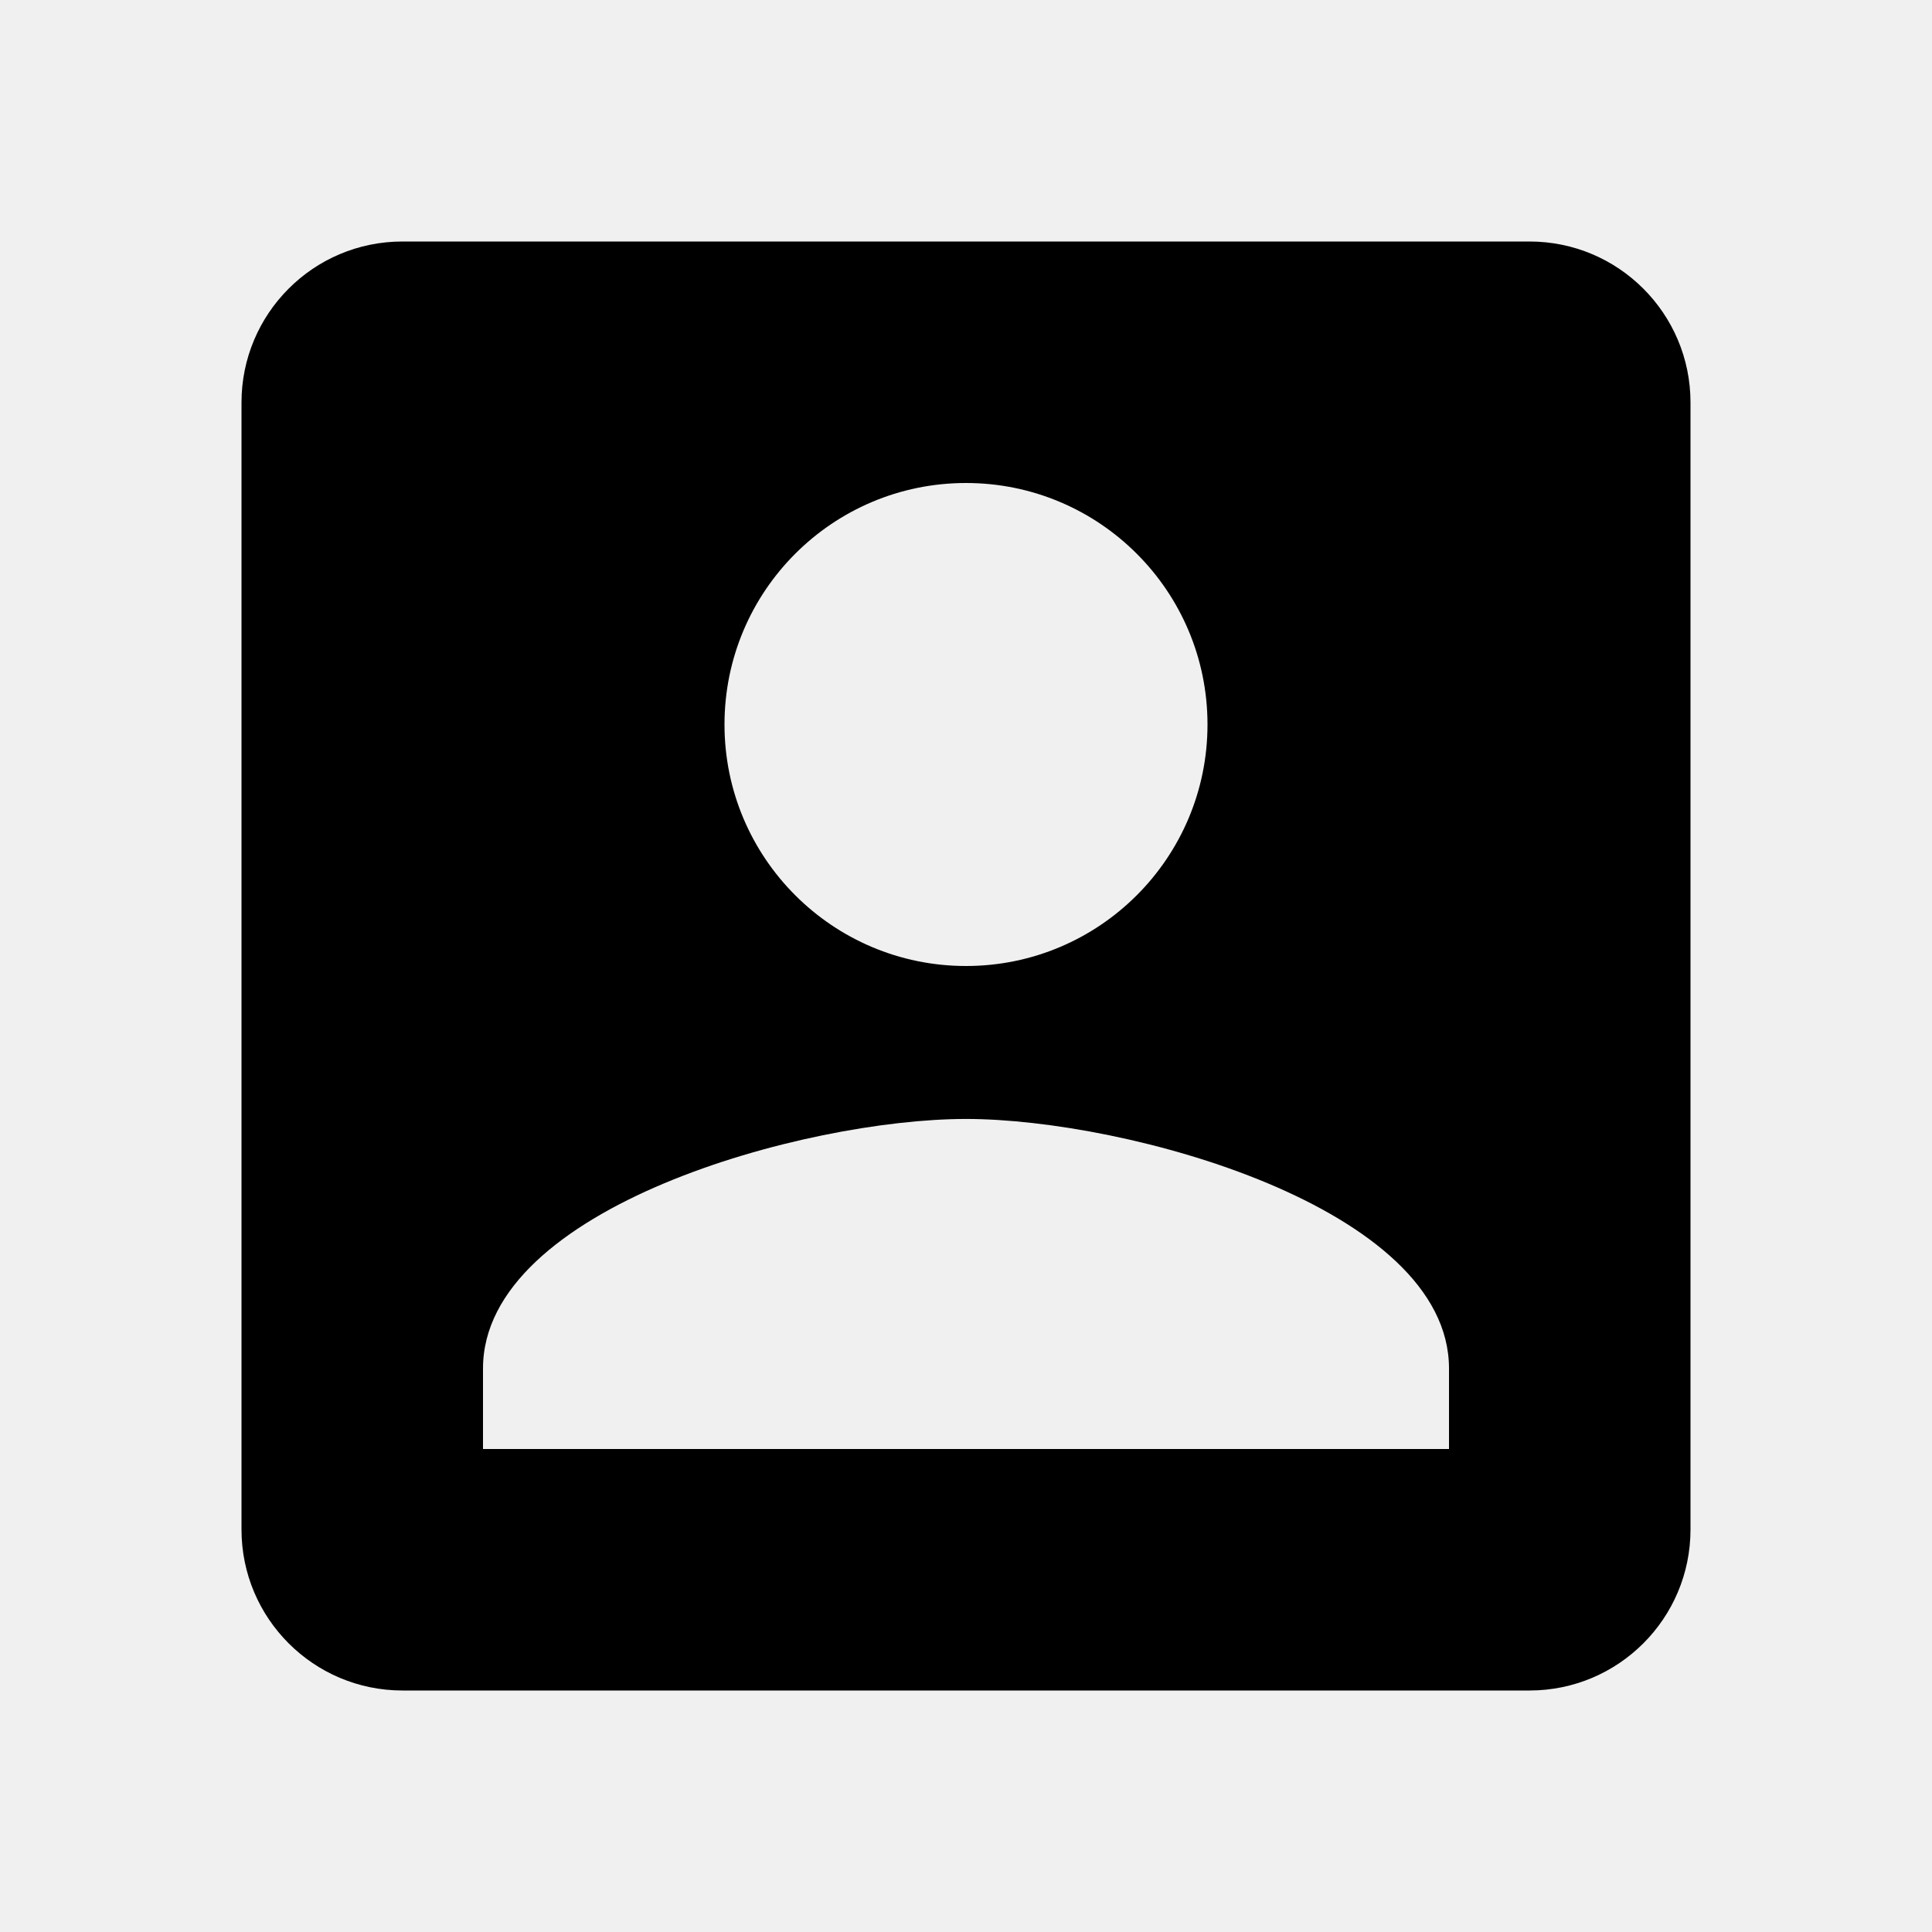
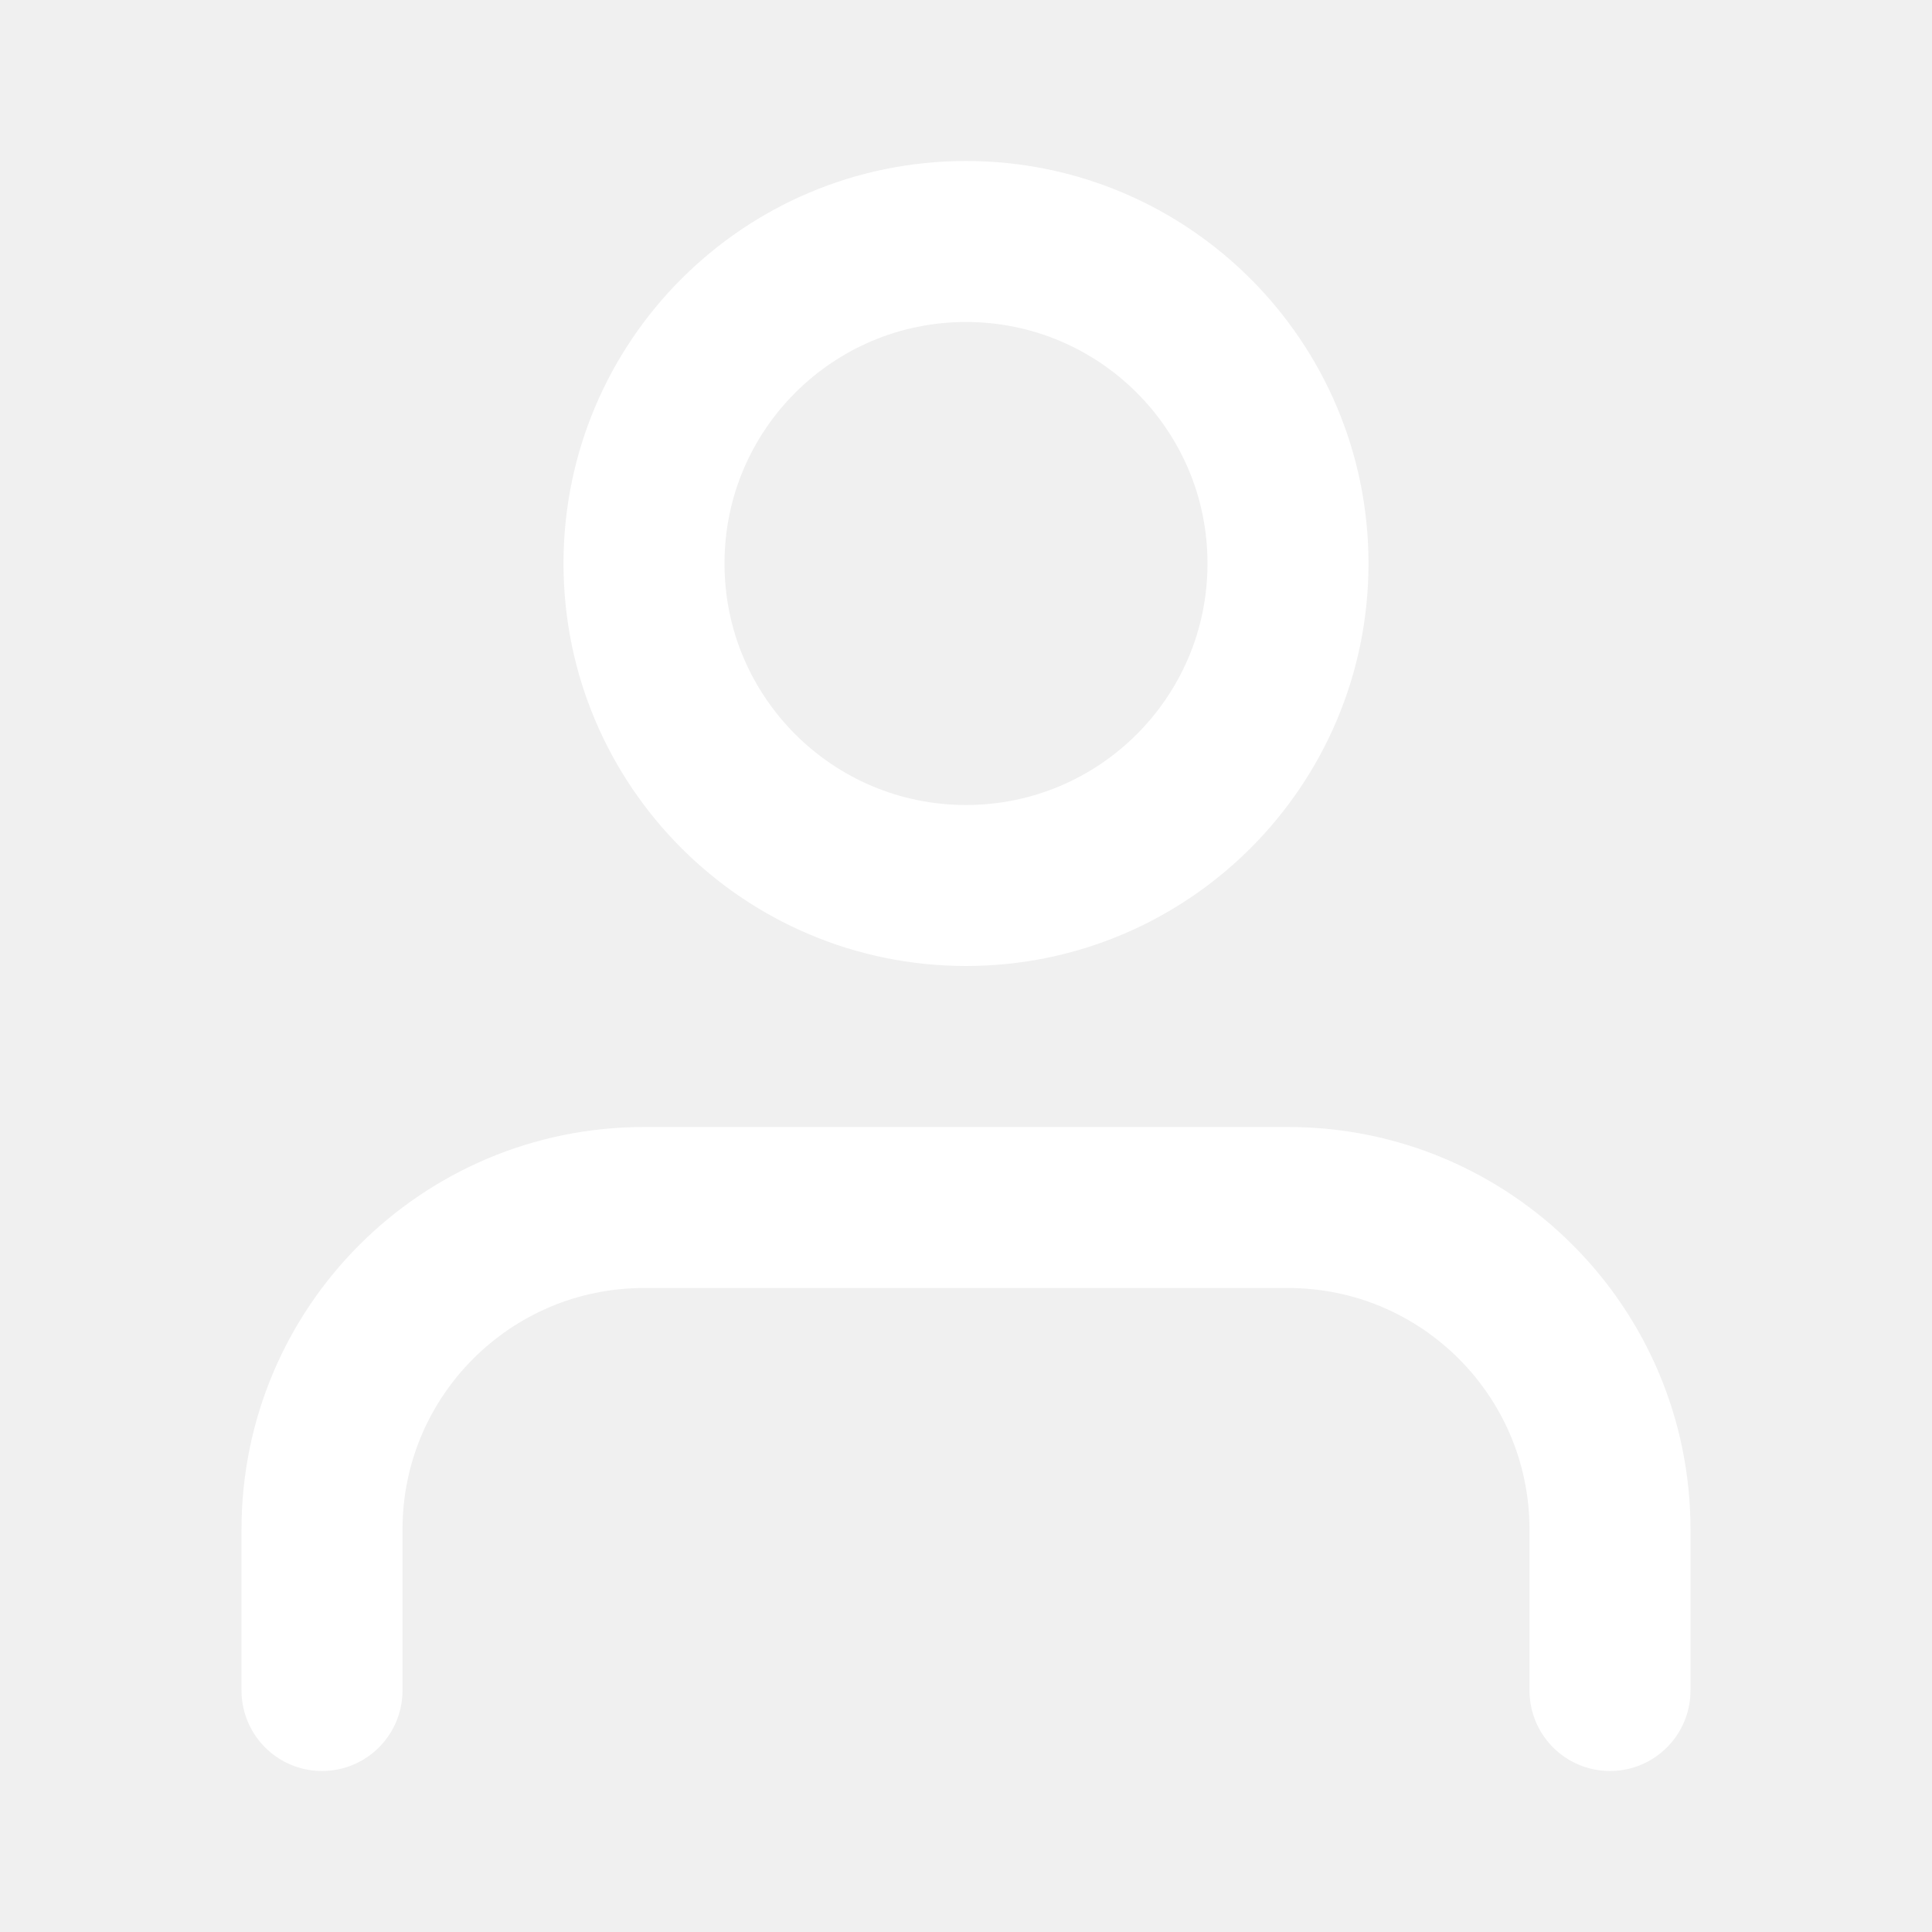
- <svg xmlns="http://www.w3.org/2000/svg" viewBox="0 0 24 24">
-   <path d="M6,17C6,15 10,13.9 12,13.9C14,13.9 18,15 18,17V18H6M15,9A3,3 0 0,1 12,12A3,3 0 0,1 9,9A3,3 0 0,1 12,6A3,3 0 0,1 15,9M3,5V19A2,2 0 0,0 5,21H19A2,2 0 0,0 21,19V5A2,2 0 0,0 19,3H5C3.89,3 3,3.9 3,5Z" />
+ <svg xmlns="http://www.w3.org/2000/svg" width="24" height="24" viewBox="0 0 24 24" fill="none" stroke="white" stroke-width="2" stroke-linecap="round" stroke-linejoin="round" class="feather feather-user">
+   <path d="M20 21v-2a4 4 0 0 0-4-4H8a4 4 0 0 0-4 4v2" />
+   <circle cx="12" cy="7" r="4" />
</svg>
